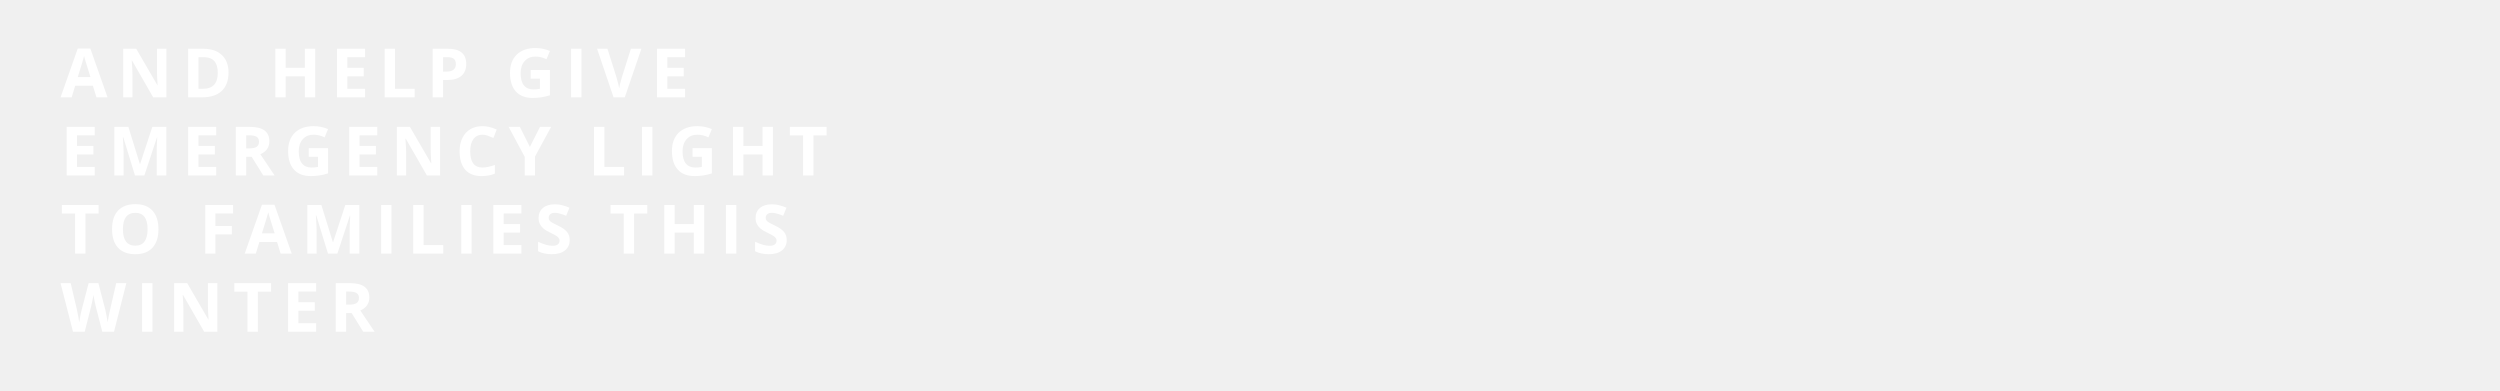
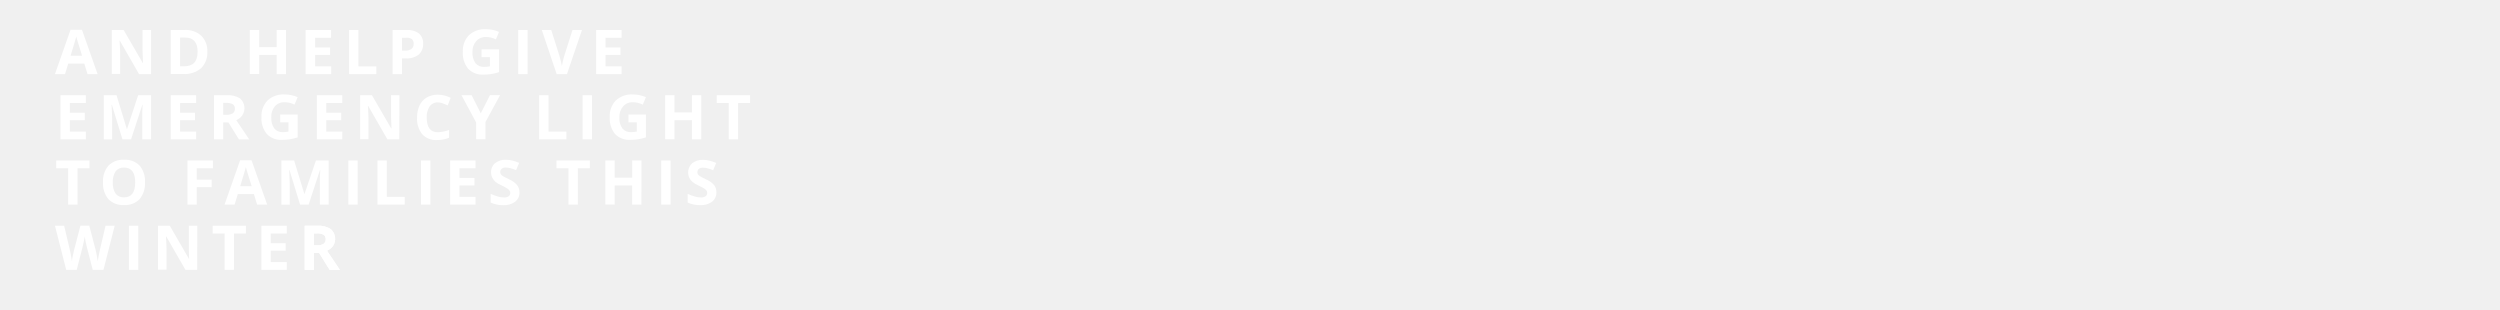
- <svg xmlns="http://www.w3.org/2000/svg" viewBox="0 0 320 50">
+ <svg xmlns="http://www.w3.org/2000/svg" viewBox="0 0 728 90">
  <defs>
-     <style>.cls-1{font-size:8.72px;fill:none;font-family:OpenSans-Bold, Open Sans;font-weight:700;letter-spacing:0.14em;}.cls-2{clip-path:url(#clip-path);}.cls-3{fill:#fff;}</style>
+     <style>.cls-1,.cls-10,.cls-11,.cls-12,.cls-13,.cls-14,.cls-15,.cls-16,.cls-17,.cls-18,.cls-19,.cls-2,.cls-20,.cls-21,.cls-22,.cls-23,.cls-24,.cls-25,.cls-26,.cls-27,.cls-28,.cls-29,.cls-3,.cls-30,.cls-31,.cls-32,.cls-33,.cls-34,.cls-35,.cls-36,.cls-37,.cls-38,.cls-39,.cls-4,.cls-40,.cls-41,.cls-42,.cls-43,.cls-44,.cls-45,.cls-5,.cls-6,.cls-7,.cls-8,.cls-9{fill:#fff;}.cls-2{clip-path:url(#clip-path);}.cls-3{clip-path:url(#clip-path-2);}.cls-4{clip-path:url(#clip-path-44);}.cls-5{clip-path:url(#clip-path-3);}.cls-6{clip-path:url(#clip-path-4);}.cls-7{clip-path:url(#clip-path-5);}.cls-8{clip-path:url(#clip-path-6);}.cls-9{clip-path:url(#clip-path-7);}.cls-10{clip-path:url(#clip-path-8);}.cls-11{clip-path:url(#clip-path-9);}.cls-12{clip-path:url(#clip-path-10);}.cls-13{clip-path:url(#clip-path-11);}.cls-14{clip-path:url(#clip-path-12);}.cls-15{clip-path:url(#clip-path-13);}.cls-16{clip-path:url(#clip-path-14);}.cls-17{clip-path:url(#clip-path-15);}.cls-18{clip-path:url(#clip-path-16);}.cls-19{clip-path:url(#clip-path-17);}.cls-20{clip-path:url(#clip-path-18);}.cls-21{clip-path:url(#clip-path-19);}.cls-22{clip-path:url(#clip-path-20);}.cls-23{clip-path:url(#clip-path-21);}.cls-24{clip-path:url(#clip-path-22);}.cls-25{clip-path:url(#clip-path-23);}.cls-26{clip-path:url(#clip-path-24);}.cls-27{clip-path:url(#clip-path-25);}.cls-28{clip-path:url(#clip-path-26);}.cls-29{clip-path:url(#clip-path-27);}.cls-30{clip-path:url(#clip-path-28);}.cls-31{clip-path:url(#clip-path-29);}.cls-32{clip-path:url(#clip-path-30);}.cls-33{clip-path:url(#clip-path-31);}.cls-34{clip-path:url(#clip-path-32);}.cls-35{clip-path:url(#clip-path-33);}.cls-36{clip-path:url(#clip-path-34);}.cls-37{clip-path:url(#clip-path-35);}.cls-38{clip-path:url(#clip-path-36);}.cls-39{clip-path:url(#clip-path-37);}.cls-40{clip-path:url(#clip-path-38);}.cls-41{clip-path:url(#clip-path-39);}.cls-42{clip-path:url(#clip-path-40);}.cls-43{clip-path:url(#clip-path-41);}.cls-44{clip-path:url(#clip-path-42);}.cls-45{clip-path:url(#clip-path-43);}.cls-46{clip-path:url(#clip-path-45);}</style>
    <clipPath id="clip-path">
-       <text class="cls-1" transform="translate(7.75 12.46)">AND HELP GIVE<tspan x="0" y="10">EMERGENCY LIGHT </tspan>
-         <tspan x="0" y="20">TO FAMILIES THIS </tspan>
-         <tspan x="0" y="30">WINTER</tspan>
-       </text>
+       <path class="cls-1" d="M25.48,21.58l-.93-3.06H19.87l-.93,3.06H16L20.54,8.67h3.33l4.55,12.91ZM23.9,16.23q-1.29-4.15-1.45-4.7c-.11-.36-.19-.65-.24-.86q-.29,1.13-1.66,5.56Z" />
+     </clipPath>
+     <clipPath id="clip-path-2">
+       <path class="cls-4" d="M166.71,8.73h2.76L165.1,21.58h-3L157.77,8.73h2.75l2.42,7.64c.13.45.27,1,.41,1.58s.24,1,.27,1.25a24.77,24.77,0,0,1,.66-2.83Z" />
+     </clipPath>
+     <clipPath id="clip-path-3">
+       <path class="cls-3" d="M181,21.58h-7.4V8.73H181V11h-4.67v2.82h4.35V16h-4.35v3.32H181Z" />
+     </clipPath>
+     <clipPath id="clip-path-4">
+       <path class="cls-5" d="M25,40.58h-7.4V27.73H25V30H20.34v2.82h4.35V35H20.34v3.32H25Z" />
+     </clipPath>
+     <clipPath id="clip-path-5">
+       <path class="cls-6" d="M35.66,40.58,32.57,30.49h-.08c.11,2.06.16,3.42.16,4.11v6H30.22V27.73h3.71l3,9.82H37l3.23-9.82H44V40.58H41.42V34.49c0-.28,0-.61,0-1s0-1.37.12-3h-.08L38.16,40.58Z" />
+     </clipPath>
+     <clipPath id="clip-path-6">
+       <path class="cls-7" d="M57.11,40.58h-7.4V27.73h7.4V30H52.44v2.82h4.35V35H52.44v3.32h4.67Z" />
+     </clipPath>
+     <clipPath id="clip-path-7">
+       <path class="cls-8" d="M65,35.64v4.94H62.31V27.73h3.75a6.38,6.38,0,0,1,3.87.95,3.78,3.78,0,0,1,.63,4.91A4.13,4.13,0,0,1,68.8,35c1.93,2.89,3.19,4.75,3.78,5.6h-3l-3.06-4.94Zm0-2.21h.88a3.32,3.32,0,0,0,1.9-.43,1.54,1.54,0,0,0,.62-1.35,1.42,1.42,0,0,0-.63-1.31,3.92,3.92,0,0,0-2-.38H65Z" />
+     </clipPath>
+     <clipPath id="clip-path-8">
+       <path class="cls-9" d="M81.59,33.36h5.1V40a14.57,14.57,0,0,1-2.33.57,15,15,0,0,1-2.24.16A5.65,5.65,0,0,1,77.68,39a7.07,7.07,0,0,1-1.54-4.91,6.5,6.5,0,0,1,1.78-4.85,6.77,6.77,0,0,1,4.94-1.74,9.46,9.46,0,0,1,3.81.79l-.9,2.18a6.48,6.48,0,0,0-2.93-.7A3.59,3.59,0,0,0,80,31,4.59,4.59,0,0,0,79,34.19a5.12,5.12,0,0,0,.85,3.19,3,3,0,0,0,2.5,1.1A8.67,8.67,0,0,0,84,38.31V35.63H81.59Z" />
+     </clipPath>
+     <clipPath id="clip-path-9">
+       <path class="cls-10" d="M99.67,40.58h-7.4V27.73h7.4V30H95v2.82h4.35V35H95v3.32h4.68Z" />
+     </clipPath>
+     <clipPath id="clip-path-10">
+       <path class="cls-11" d="M116.27,40.58h-3.46l-5.59-9.73h-.08c.11,1.72.16,2.95.16,3.68v6h-2.43V27.73h3.44l5.58,9.62H114c-.09-1.67-.13-2.85-.13-3.54V27.73h2.45Z" />
+     </clipPath>
+     <clipPath id="clip-path-11">
+       <path class="cls-12" d="M127.48,29.81A2.76,2.76,0,0,0,125.1,31a5.38,5.38,0,0,0-.84,3.22q0,4.29,3.22,4.29a10.2,10.2,0,0,0,3.28-.67v2.28a9.06,9.06,0,0,1-3.53.66,5.4,5.4,0,0,1-4.29-1.7,7.19,7.19,0,0,1-1.49-4.88,8,8,0,0,1,.73-3.51,5.24,5.24,0,0,1,2.1-2.31,6.16,6.16,0,0,1,3.2-.81,8.55,8.55,0,0,1,3.76.91l-.87,2.21a15,15,0,0,0-1.46-.6A4.27,4.27,0,0,0,127.48,29.81Z" />
+     </clipPath>
+     <clipPath id="clip-path-12">
+       <path class="cls-2" d="M44,21.58H40.49L34.9,11.85h-.08c.12,1.72.17,3,.17,3.68v6H32.56V8.73H36l5.58,9.62h.07c-.09-1.67-.14-2.85-.14-3.54V8.73H44Z" />
+     </clipPath>
+     <clipPath id="clip-path-13">
+       <path class="cls-13" d="M140,33l2.68-5.29h2.94l-4.26,7.84v5h-2.71V35.66l-4.26-7.93h2.95Z" />
+     </clipPath>
+     <clipPath id="clip-path-14">
+       <path class="cls-15" d="M157,40.58V27.73h2.73v10.6h5.21v2.25Z" />
+     </clipPath>
+     <clipPath id="clip-path-15">
+       <path class="cls-16" d="M169.65,40.58V27.73h2.73V40.58Z" />
+     </clipPath>
+     <clipPath id="clip-path-16">
+       <path class="cls-17" d="M183,33.36h5.1V40a14.67,14.67,0,0,1-2.34.57,14.91,14.91,0,0,1-2.23.16A5.67,5.67,0,0,1,179.09,39a7.11,7.11,0,0,1-1.53-4.91,6.46,6.46,0,0,1,1.78-4.85,6.74,6.74,0,0,1,4.93-1.74,9.54,9.54,0,0,1,3.82.79l-.91,2.18a6.41,6.41,0,0,0-2.92-.7A3.57,3.57,0,0,0,181.43,31a4.59,4.59,0,0,0-1.07,3.19,5.12,5.12,0,0,0,.86,3.19,3,3,0,0,0,2.49,1.1,8.53,8.53,0,0,0,1.73-.17V35.63H183Z" />
+     </clipPath>
+     <clipPath id="clip-path-17">
+       <path class="cls-18" d="M204.21,40.58H201.5V35h-5.09v5.55h-2.73V27.73h2.73v5h5.09v-5h2.71Z" />
+     </clipPath>
+     <clipPath id="clip-path-18">
+       <path class="cls-19" d="M214.93,40.58h-2.72V30h-3.49V27.73h9.7V30h-3.49Z" />
+     </clipPath>
+     <clipPath id="clip-path-19">
+       <path class="cls-20" d="M22.58,59.58H19.85V49H16.36V46.73h9.7V49H22.58Z" />
+     </clipPath>
+     <clipPath id="clip-path-20">
+       <path class="cls-21" d="M42.22,53.13A7,7,0,0,1,40.64,58a5.85,5.85,0,0,1-4.53,1.71A5.89,5.89,0,0,1,31.57,58,7,7,0,0,1,30,53.12a6.88,6.88,0,0,1,1.59-4.9,5.91,5.91,0,0,1,4.54-1.7,5.86,5.86,0,0,1,4.54,1.71A7,7,0,0,1,42.22,53.13Zm-9.37,0a5.43,5.43,0,0,0,.81,3.25,2.89,2.89,0,0,0,2.45,1.09q3.26,0,3.26-4.34t-3.25-4.34a2.88,2.88,0,0,0-2.45,1.1A5.34,5.34,0,0,0,32.85,53.13Z" />
+     </clipPath>
+     <clipPath id="clip-path-21">
+       <path class="cls-22" d="M57.29,59.58H54.6V46.73H62V49H57.29v3.31h4.35V54.5H57.29Z" />
+     </clipPath>
+     <clipPath id="clip-path-22">
+       <path class="cls-23" d="M74.87,59.58l-.93-3.06H69.25l-.93,3.06H65.39l4.53-12.91h3.33L77.8,59.58Zm-1.58-5.35-1.46-4.7c-.11-.36-.18-.65-.23-.86-.19.75-.75,2.6-1.66,5.56Z" />
+     </clipPath>
+     <clipPath id="clip-path-23">
+       <path class="cls-14" d="M60.37,15a6.35,6.35,0,0,1-1.8,4.86,7.41,7.41,0,0,1-5.22,1.69H49.71V8.73h4a6.78,6.78,0,0,1,4.88,1.66A6.09,6.09,0,0,1,60.37,15Zm-2.83.07q0-4.14-3.65-4.14H52.44v8.37H53.6Q57.54,19.33,57.54,15.1Z" />
+     </clipPath>
+     <clipPath id="clip-path-24">
+       <path class="cls-24" d="M87.38,59.58,84.29,49.49h-.08c.11,2.06.17,3.42.17,4.11v6H81.94V46.73h3.71l3,9.82h0L92,46.73h3.71V59.58H93.14V53.49c0-.28,0-.61,0-1s0-1.37.12-3h-.08L89.88,59.58Z" />
+     </clipPath>
+     <clipPath id="clip-path-25">
+       <path class="cls-26" d="M101.43,59.58V46.73h2.73V59.58Z" />
+     </clipPath>
+     <clipPath id="clip-path-26">
+       <path class="cls-27" d="M109.91,59.58V46.73h2.73v10.6h5.21v2.25Z" />
+     </clipPath>
+     <clipPath id="clip-path-27">
+       <path class="cls-28" d="M122.6,59.58V46.73h2.73V59.58Z" />
+     </clipPath>
+     <clipPath id="clip-path-28">
+       <path class="cls-29" d="M138.48,59.58h-7.4V46.73h7.4V49H133.8v2.82h4.36V54H133.8v3.32h4.68Z" />
+     </clipPath>
+     <clipPath id="clip-path-29">
+       <path class="cls-30" d="M151.27,56A3.31,3.31,0,0,1,150,58.75a5.4,5.4,0,0,1-3.48,1,8.29,8.29,0,0,1-3.64-.77V56.45a14.8,14.8,0,0,0,2.2.81,6.45,6.45,0,0,0,1.65.24,2.34,2.34,0,0,0,1.38-.34,1.17,1.17,0,0,0,.47-1,1.11,1.11,0,0,0-.21-.67,2.17,2.17,0,0,0-.62-.57A15.81,15.81,0,0,0,146.1,54,7.79,7.79,0,0,1,144.33,53a4.16,4.16,0,0,1-.94-1.19A3.44,3.44,0,0,1,143,50.2a3.32,3.32,0,0,1,1.16-2.68,4.79,4.79,0,0,1,3.19-1,7.4,7.4,0,0,1,1.91.24,13.28,13.28,0,0,1,1.91.67l-.88,2.11a12.79,12.79,0,0,0-1.71-.58,5,5,0,0,0-1.32-.17,1.73,1.73,0,0,0-1.18.36,1.17,1.17,0,0,0-.42.94,1.19,1.19,0,0,0,.17.63,1.88,1.88,0,0,0,.53.52,19.24,19.24,0,0,0,1.73.9,6.84,6.84,0,0,1,2.47,1.73A3.38,3.38,0,0,1,151.27,56Z" />
+     </clipPath>
+     <clipPath id="clip-path-30">
+       <path class="cls-31" d="M168.27,59.58h-2.73V49h-3.49V46.73h9.71V49h-3.49Z" />
+     </clipPath>
+     <clipPath id="clip-path-31">
+       <path class="cls-32" d="M186.78,59.58h-2.71V54H179v5.55h-2.73V46.73H179v5h5.09v-5h2.71Z" />
+     </clipPath>
+     <clipPath id="clip-path-32">
+       <path class="cls-33" d="M192.55,59.58V46.73h2.72V59.58Z" />
+     </clipPath>
+     <clipPath id="clip-path-33">
+       <path class="cls-34" d="M208.61,56a3.33,3.33,0,0,1-1.25,2.74,5.45,5.45,0,0,1-3.49,1,8.21,8.21,0,0,1-3.63-.77V56.45a14.41,14.41,0,0,0,2.2.81,6.44,6.44,0,0,0,1.64.24,2.34,2.34,0,0,0,1.38-.34,1.18,1.18,0,0,0,.48-1,1.11,1.11,0,0,0-.21-.67,2.31,2.31,0,0,0-.62-.57,16.32,16.32,0,0,0-1.67-.87A7.92,7.92,0,0,1,201.68,53a3.84,3.84,0,0,1-.94-1.19,3.67,3.67,0,0,1,.8-4.26,4.82,4.82,0,0,1,3.2-1,7.52,7.52,0,0,1,1.91.24,13.18,13.18,0,0,1,1.9.67l-.88,2.11A12.27,12.27,0,0,0,206,49a5.09,5.09,0,0,0-1.32-.17,1.76,1.76,0,0,0-1.19.36,1.2,1.2,0,0,0-.41.94,1.18,1.18,0,0,0,.16.63,1.93,1.93,0,0,0,.54.52c.24.16.82.46,1.72.9a6.75,6.75,0,0,1,2.47,1.73A3.32,3.32,0,0,1,208.61,56Z" />
+     </clipPath>
+     <clipPath id="clip-path-34">
+       <path class="cls-25" d="M83.28,21.58H80.56V16H75.48v5.55H72.75V8.73h2.73v5h5.08v-5h2.72Z" />
+     </clipPath>
+     <clipPath id="clip-path-35">
+       <path class="cls-35" d="M30.13,78.58H27l-1.74-6.75c-.06-.24-.17-.74-.33-1.49s-.24-1.26-.27-1.52c0,.32-.12.82-.26,1.52s-.25,1.2-.33,1.5l-1.73,6.74H19.28L16,65.73h2.68l1.65,7c.28,1.29.49,2.42.62,3.37,0-.34.11-.85.24-1.56s.25-1.24.36-1.63l1.87-7.19H26l1.88,7.19c.08.33.18.82.3,1.48s.22,1.23.29,1.71c.05-.46.15-1,.28-1.71s.24-1.24.35-1.66l1.63-7H33.4Z" />
+     </clipPath>
+     <clipPath id="clip-path-36">
+       <path class="cls-37" d="M37.54,78.58V65.73h2.73V78.58Z" />
+     </clipPath>
+     <clipPath id="clip-path-37">
+       <path class="cls-38" d="M57.42,78.58H54l-5.59-9.73h-.08c.11,1.72.16,3,.16,3.68v6H46V65.73h3.44L55,75.35h.06C55,73.68,55,72.5,55,71.81V65.73h2.45Z" />
+     </clipPath>
+     <clipPath id="clip-path-38">
+       <path class="cls-39" d="M68.13,78.58H65.41V68H61.92V65.73h9.7V68H68.13Z" />
+     </clipPath>
+     <clipPath id="clip-path-39">
+       <path class="cls-40" d="M83.52,78.58h-7.4V65.73h7.4V68H78.84v2.82h4.35V73H78.84v3.32h4.68Z" />
+     </clipPath>
+     <clipPath id="clip-path-40">
+       <path class="cls-36" d="M96.44,21.58H89V8.73h7.4V11H91.77v2.82h4.35V16H91.77v3.32h4.67Z" />
+     </clipPath>
+     <clipPath id="clip-path-41">
+       <path class="cls-42" d="M101.64,21.58V8.73h2.73v10.6h5.21v2.25Z" />
+     </clipPath>
+     <clipPath id="clip-path-42">
+       <path class="cls-43" d="M123.21,12.73a3.93,3.93,0,0,1-1.3,3.18,5.54,5.54,0,0,1-3.68,1.1h-1.17v4.57h-2.73V8.73h4.11a5.44,5.44,0,0,1,3.55,1A3.67,3.67,0,0,1,123.21,12.73Zm-6.15,2h.9a3,3,0,0,0,1.88-.49,1.76,1.76,0,0,0,.62-1.45,1.76,1.76,0,0,0-.52-1.41A2.43,2.43,0,0,0,118.3,11h-1.24Z" />
+     </clipPath>
+     <clipPath id="clip-path-43">
+       <path class="cls-44" d="M140.23,14.36h5.1V21a14.67,14.67,0,0,1-2.34.57,14.91,14.91,0,0,1-2.23.16A5.68,5.68,0,0,1,136.31,20a7.11,7.11,0,0,1-1.53-4.91,6.46,6.46,0,0,1,1.78-4.85,6.77,6.77,0,0,1,4.94-1.74,9.49,9.49,0,0,1,3.81.79l-.91,2.18a6.41,6.41,0,0,0-2.92-.7A3.59,3.59,0,0,0,138.65,12a4.59,4.59,0,0,0-1.07,3.19,5.12,5.12,0,0,0,.86,3.19,3,3,0,0,0,2.49,1.1,8.53,8.53,0,0,0,1.73-.17V16.63h-2.43Z" />
+     </clipPath>
+     <clipPath id="clip-path-44">
+       <path class="cls-45" d="M150.91,21.58V8.73h2.72V21.58Z" />
+     </clipPath>
+     <clipPath id="clip-path-45">
+       <path class="cls-41" d="M91.44,73.64v4.94H88.72V65.73h3.74a6.39,6.39,0,0,1,3.88,1A3.78,3.78,0,0,1,97,71.59,4.19,4.19,0,0,1,95.21,73c1.93,2.89,3.19,4.75,3.77,5.6H96l-3.07-4.94Zm0-2.21h.88A3.35,3.35,0,0,0,94.23,71a1.54,1.54,0,0,0,.61-1.35,1.44,1.44,0,0,0-.62-1.31,3.92,3.92,0,0,0-2-.38h-.83Z" />
    </clipPath>
  </defs>
  <g id="Layer_2" data-name="Layer 2">
    <g id="Layer_1-2" data-name="Layer 1">
-       <g class="cls-2">
-         <rect class="cls-3" width="320" height="50" />
+       <path class="cls-1" d="M25.48,21.58l-.93-3.06H19.87l-.93,3.06H16L20.54,8.67h3.33l4.55,12.91ZM23.9,16.23q-1.29-4.15-1.45-4.7c-.11-.36-.19-.65-.24-.86q-.29,1.13-1.66,5.56Z" />
+       <path class="cls-1" d="M44,21.58H40.49L34.9,11.85h-.08c.12,1.72.17,3,.17,3.68v6H32.56V8.73H36l5.58,9.62h.07c-.09-1.67-.14-2.85-.14-3.54V8.73H44Z" />
+       <path class="cls-1" d="M60.37,15a6.35,6.35,0,0,1-1.8,4.86,7.41,7.41,0,0,1-5.22,1.69H49.71V8.73h4a6.78,6.78,0,0,1,4.88,1.66A6.09,6.09,0,0,1,60.37,15Zm-2.83.07q0-4.14-3.65-4.14H52.44v8.37H53.6Q57.54,19.33,57.54,15.1Z" />
+       <path class="cls-1" d="M83.28,21.58H80.56V16H75.48v5.55H72.75V8.73h2.73v5h5.08v-5h2.72Z" />
+       <path class="cls-1" d="M96.44,21.58H89V8.73h7.4V11H91.77v2.82h4.35V16H91.77v3.32h4.67Z" />
+       <path class="cls-1" d="M101.64,21.58V8.73h2.73v10.6h5.21v2.25Z" />
+       <path class="cls-1" d="M123.21,12.73a3.93,3.93,0,0,1-1.3,3.18,5.54,5.54,0,0,1-3.68,1.1h-1.17v4.57h-2.73V8.73h4.11a5.44,5.44,0,0,1,3.55,1A3.67,3.67,0,0,1,123.21,12.73Zm-6.15,2h.9a3,3,0,0,0,1.88-.49,1.76,1.76,0,0,0,.62-1.45,1.76,1.76,0,0,0-.52-1.41A2.43,2.43,0,0,0,118.3,11h-1.24Z" />
+       <path class="cls-1" d="M140.23,14.36h5.1V21a14.67,14.67,0,0,1-2.34.57,14.91,14.91,0,0,1-2.23.16A5.68,5.68,0,0,1,136.31,20a7.11,7.11,0,0,1-1.53-4.91,6.46,6.46,0,0,1,1.78-4.85,6.77,6.77,0,0,1,4.94-1.74,9.49,9.49,0,0,1,3.81.79l-.91,2.18a6.41,6.41,0,0,0-2.92-.7A3.59,3.59,0,0,0,138.65,12a4.59,4.59,0,0,0-1.07,3.19,5.12,5.12,0,0,0,.86,3.19,3,3,0,0,0,2.49,1.1,8.53,8.53,0,0,0,1.73-.17V16.63h-2.43Z" />
+       <path class="cls-1" d="M150.91,21.58V8.73h2.72V21.58Z" />
+       <path class="cls-1" d="M166.71,8.73h2.76L165.1,21.58h-3L157.77,8.73h2.75l2.42,7.64c.13.45.27,1,.41,1.58s.24,1,.27,1.25a24.77,24.77,0,0,1,.66-2.83Z" />
+       <path class="cls-1" d="M181,21.58h-7.4V8.73H181V11h-4.67v2.82h4.35V16h-4.35v3.32H181Z" />
+       <path class="cls-1" d="M25,40.58h-7.4V27.73H25V30H20.34v2.82h4.35V35H20.34v3.32H25Z" />
+       <path class="cls-1" d="M35.66,40.58,32.57,30.49h-.08c.11,2.06.16,3.42.16,4.11v6H30.22V27.73h3.71l3,9.82H37l3.23-9.82H44V40.58H41.42V34.49c0-.28,0-.61,0-1s0-1.37.12-3h-.08L38.16,40.58Z" />
+       <path class="cls-1" d="M57.11,40.58h-7.4V27.73h7.4V30H52.44v2.82h4.35V35H52.44v3.32h4.67Z" />
+       <path class="cls-1" d="M65,35.64v4.94H62.31V27.73h3.75a6.38,6.38,0,0,1,3.87.95,3.78,3.78,0,0,1,.63,4.91A4.13,4.13,0,0,1,68.8,35c1.93,2.89,3.19,4.75,3.78,5.6h-3l-3.06-4.94Zm0-2.21h.88a3.32,3.32,0,0,0,1.9-.43,1.54,1.54,0,0,0,.62-1.35,1.42,1.42,0,0,0-.63-1.31,3.92,3.92,0,0,0-2-.38H65Z" />
+       <path class="cls-1" d="M81.59,33.36h5.1V40a14.57,14.57,0,0,1-2.33.57,15,15,0,0,1-2.24.16A5.65,5.65,0,0,1,77.68,39a7.07,7.07,0,0,1-1.54-4.91,6.5,6.5,0,0,1,1.78-4.85,6.77,6.77,0,0,1,4.94-1.74,9.46,9.46,0,0,1,3.81.79l-.9,2.18a6.48,6.48,0,0,0-2.93-.7A3.59,3.59,0,0,0,80,31,4.59,4.59,0,0,0,79,34.19a5.12,5.12,0,0,0,.85,3.19,3,3,0,0,0,2.5,1.1A8.67,8.67,0,0,0,84,38.31V35.63H81.59Z" />
+       <path class="cls-1" d="M99.67,40.58h-7.4V27.73h7.4V30H95v2.82h4.35V35H95v3.32h4.68Z" />
+       <path class="cls-1" d="M116.27,40.58h-3.46l-5.59-9.73h-.08c.11,1.72.16,2.95.16,3.68v6h-2.43V27.73h3.44l5.58,9.62H114c-.09-1.67-.13-2.85-.13-3.54V27.73h2.45Z" />
+       <path class="cls-1" d="M127.48,29.81A2.76,2.76,0,0,0,125.1,31a5.38,5.38,0,0,0-.84,3.22q0,4.29,3.22,4.29a10.2,10.2,0,0,0,3.28-.67v2.28a9.06,9.06,0,0,1-3.53.66,5.4,5.4,0,0,1-4.29-1.7,7.19,7.19,0,0,1-1.49-4.88,8,8,0,0,1,.73-3.51,5.24,5.24,0,0,1,2.1-2.31,6.16,6.16,0,0,1,3.2-.81,8.55,8.55,0,0,1,3.76.91l-.87,2.21a15,15,0,0,0-1.46-.6A4.27,4.27,0,0,0,127.48,29.81Z" />
+       <path class="cls-1" d="M140,33l2.68-5.29h2.94l-4.26,7.84v5h-2.71V35.66l-4.26-7.93h2.95Z" />
+       <path class="cls-1" d="M157,40.58V27.73h2.73v10.6h5.21v2.25Z" />
+       <path class="cls-1" d="M169.65,40.58V27.73h2.73V40.58Z" />
+       <path class="cls-1" d="M183,33.36h5.1V40a14.67,14.67,0,0,1-2.34.57,14.91,14.91,0,0,1-2.23.16A5.67,5.67,0,0,1,179.09,39a7.11,7.11,0,0,1-1.53-4.91,6.46,6.46,0,0,1,1.78-4.85,6.74,6.74,0,0,1,4.93-1.74,9.54,9.54,0,0,1,3.82.79l-.91,2.18a6.41,6.41,0,0,0-2.92-.7A3.57,3.57,0,0,0,181.43,31a4.59,4.59,0,0,0-1.07,3.19,5.12,5.12,0,0,0,.86,3.19,3,3,0,0,0,2.49,1.1,8.53,8.53,0,0,0,1.73-.17V35.63H183Z" />
+       <path class="cls-1" d="M204.21,40.58H201.5V35h-5.09v5.55h-2.73V27.73h2.73v5h5.09v-5h2.71Z" />
+       <path class="cls-1" d="M214.93,40.58h-2.72V30h-3.49V27.73h9.7V30h-3.49Z" />
+       <path class="cls-1" d="M22.58,59.58H19.85V49H16.36V46.73h9.7V49H22.58Z" />
+       <path class="cls-1" d="M42.22,53.13A7,7,0,0,1,40.64,58a5.85,5.85,0,0,1-4.53,1.71A5.89,5.89,0,0,1,31.57,58,7,7,0,0,1,30,53.12a6.88,6.88,0,0,1,1.59-4.9,5.91,5.91,0,0,1,4.54-1.7,5.86,5.86,0,0,1,4.54,1.71A7,7,0,0,1,42.22,53.13Zm-9.37,0a5.43,5.43,0,0,0,.81,3.25,2.89,2.89,0,0,0,2.45,1.09q3.26,0,3.26-4.34t-3.25-4.34a2.88,2.88,0,0,0-2.45,1.1A5.34,5.34,0,0,0,32.85,53.13Z" />
+       <path class="cls-1" d="M57.29,59.58H54.6V46.73H62V49H57.29v3.31h4.35V54.5H57.29Z" />
+       <path class="cls-1" d="M74.87,59.58l-.93-3.06H69.25l-.93,3.06H65.39l4.53-12.91h3.33L77.8,59.58Zm-1.58-5.35-1.46-4.7c-.11-.36-.18-.65-.23-.86-.19.75-.75,2.6-1.66,5.56Z" />
+       <path class="cls-1" d="M87.38,59.58,84.29,49.49h-.08c.11,2.06.17,3.42.17,4.11v6H81.94V46.73h3.71l3,9.82h0L92,46.73h3.71V59.58H93.14V53.49c0-.28,0-.61,0-1s0-1.37.12-3h-.08L89.88,59.58Z" />
+       <path class="cls-1" d="M101.43,59.58V46.73h2.73V59.58Z" />
+       <path class="cls-1" d="M109.91,59.58V46.73h2.73v10.6h5.21v2.25Z" />
+       <path class="cls-1" d="M122.6,59.58V46.73h2.73V59.58Z" />
+       <path class="cls-1" d="M138.48,59.58h-7.4V46.73h7.4V49H133.8v2.82h4.36V54H133.8v3.32h4.68Z" />
+       <path class="cls-1" d="M151.27,56A3.31,3.31,0,0,1,150,58.75a5.4,5.4,0,0,1-3.48,1,8.29,8.29,0,0,1-3.64-.77V56.45a14.8,14.8,0,0,0,2.2.81,6.45,6.45,0,0,0,1.65.24,2.34,2.34,0,0,0,1.38-.34,1.17,1.17,0,0,0,.47-1,1.11,1.11,0,0,0-.21-.67,2.17,2.17,0,0,0-.62-.57A15.81,15.81,0,0,0,146.1,54,7.79,7.79,0,0,1,144.33,53a4.16,4.16,0,0,1-.94-1.19A3.44,3.44,0,0,1,143,50.2a3.32,3.32,0,0,1,1.16-2.68,4.79,4.79,0,0,1,3.19-1,7.4,7.4,0,0,1,1.91.24,13.28,13.28,0,0,1,1.91.67l-.88,2.11a12.79,12.79,0,0,0-1.71-.58,5,5,0,0,0-1.32-.17,1.73,1.73,0,0,0-1.18.36,1.17,1.17,0,0,0-.42.94,1.19,1.19,0,0,0,.17.63,1.88,1.88,0,0,0,.53.52,19.24,19.24,0,0,0,1.73.9,6.84,6.84,0,0,1,2.47,1.73A3.38,3.38,0,0,1,151.27,56Z" />
+       <path class="cls-1" d="M168.27,59.58h-2.73V49h-3.49V46.73h9.71V49h-3.49Z" />
+       <path class="cls-1" d="M186.78,59.58h-2.71V54H179v5.55h-2.73V46.73H179v5h5.09v-5h2.71Z" />
+       <path class="cls-1" d="M192.55,59.58V46.73h2.72V59.58Z" />
+       <path class="cls-1" d="M208.61,56a3.33,3.33,0,0,1-1.25,2.74,5.45,5.45,0,0,1-3.49,1,8.21,8.21,0,0,1-3.63-.77V56.45a14.41,14.41,0,0,0,2.2.81,6.44,6.44,0,0,0,1.64.24,2.34,2.34,0,0,0,1.38-.34,1.18,1.18,0,0,0,.48-1,1.11,1.11,0,0,0-.21-.67,2.31,2.31,0,0,0-.62-.57,16.32,16.32,0,0,0-1.67-.87A7.92,7.92,0,0,1,201.68,53a3.84,3.84,0,0,1-.94-1.19,3.67,3.67,0,0,1,.8-4.26,4.82,4.82,0,0,1,3.2-1,7.52,7.52,0,0,1,1.91.24,13.18,13.18,0,0,1,1.9.67l-.88,2.11A12.27,12.27,0,0,0,206,49a5.09,5.09,0,0,0-1.32-.17,1.76,1.76,0,0,0-1.19.36,1.2,1.2,0,0,0-.41.94,1.18,1.18,0,0,0,.16.63,1.93,1.93,0,0,0,.54.52c.24.16.82.46,1.72.9a6.75,6.75,0,0,1,2.47,1.73A3.32,3.32,0,0,1,208.61,56Z" />
+       <path class="cls-1" d="M30.13,78.58H27l-1.74-6.75c-.06-.24-.17-.74-.33-1.49s-.24-1.26-.27-1.52c0,.32-.12.82-.26,1.52s-.25,1.2-.33,1.5l-1.73,6.74H19.28L16,65.73h2.68l1.65,7c.28,1.29.49,2.42.62,3.37,0-.34.11-.85.24-1.56s.25-1.24.36-1.63l1.87-7.19H26l1.88,7.19c.08.33.18.82.3,1.48s.22,1.23.29,1.71c.05-.46.15-1,.28-1.71s.24-1.24.35-1.66l1.63-7H33.4Z" />
+       <path class="cls-1" d="M37.54,78.58V65.73h2.73V78.58Z" />
+       <path class="cls-1" d="M57.42,78.58H54l-5.59-9.73h-.08c.11,1.72.16,3,.16,3.68v6H46V65.73h3.44L55,75.35h.06C55,73.68,55,72.5,55,71.81V65.73h2.45Z" />
+       <path class="cls-1" d="M68.13,78.58H65.41V68H61.92V65.73h9.7V68H68.13Z" />
+       <path class="cls-1" d="M83.52,78.58h-7.4V65.73h7.4V68H78.84v2.82h4.35V73H78.84v3.32h4.68Z" />
+       <path class="cls-1" d="M91.44,73.64v4.94H88.72V65.73h3.74a6.39,6.39,0,0,1,3.88,1A3.78,3.78,0,0,1,97,71.59,4.19,4.19,0,0,1,95.21,73c1.93,2.89,3.19,4.75,3.77,5.6H96l-3.07-4.94Zm0-2.21h.88A3.35,3.35,0,0,0,94.23,71a1.54,1.54,0,0,0,.61-1.35,1.44,1.44,0,0,0-.62-1.31,3.92,3.92,0,0,0-2-.38h-.83Z" />
+       <g class="cls-46">
+         <rect class="cls-1" width="728" height="90" />
      </g>
    </g>
  </g>
</svg>
